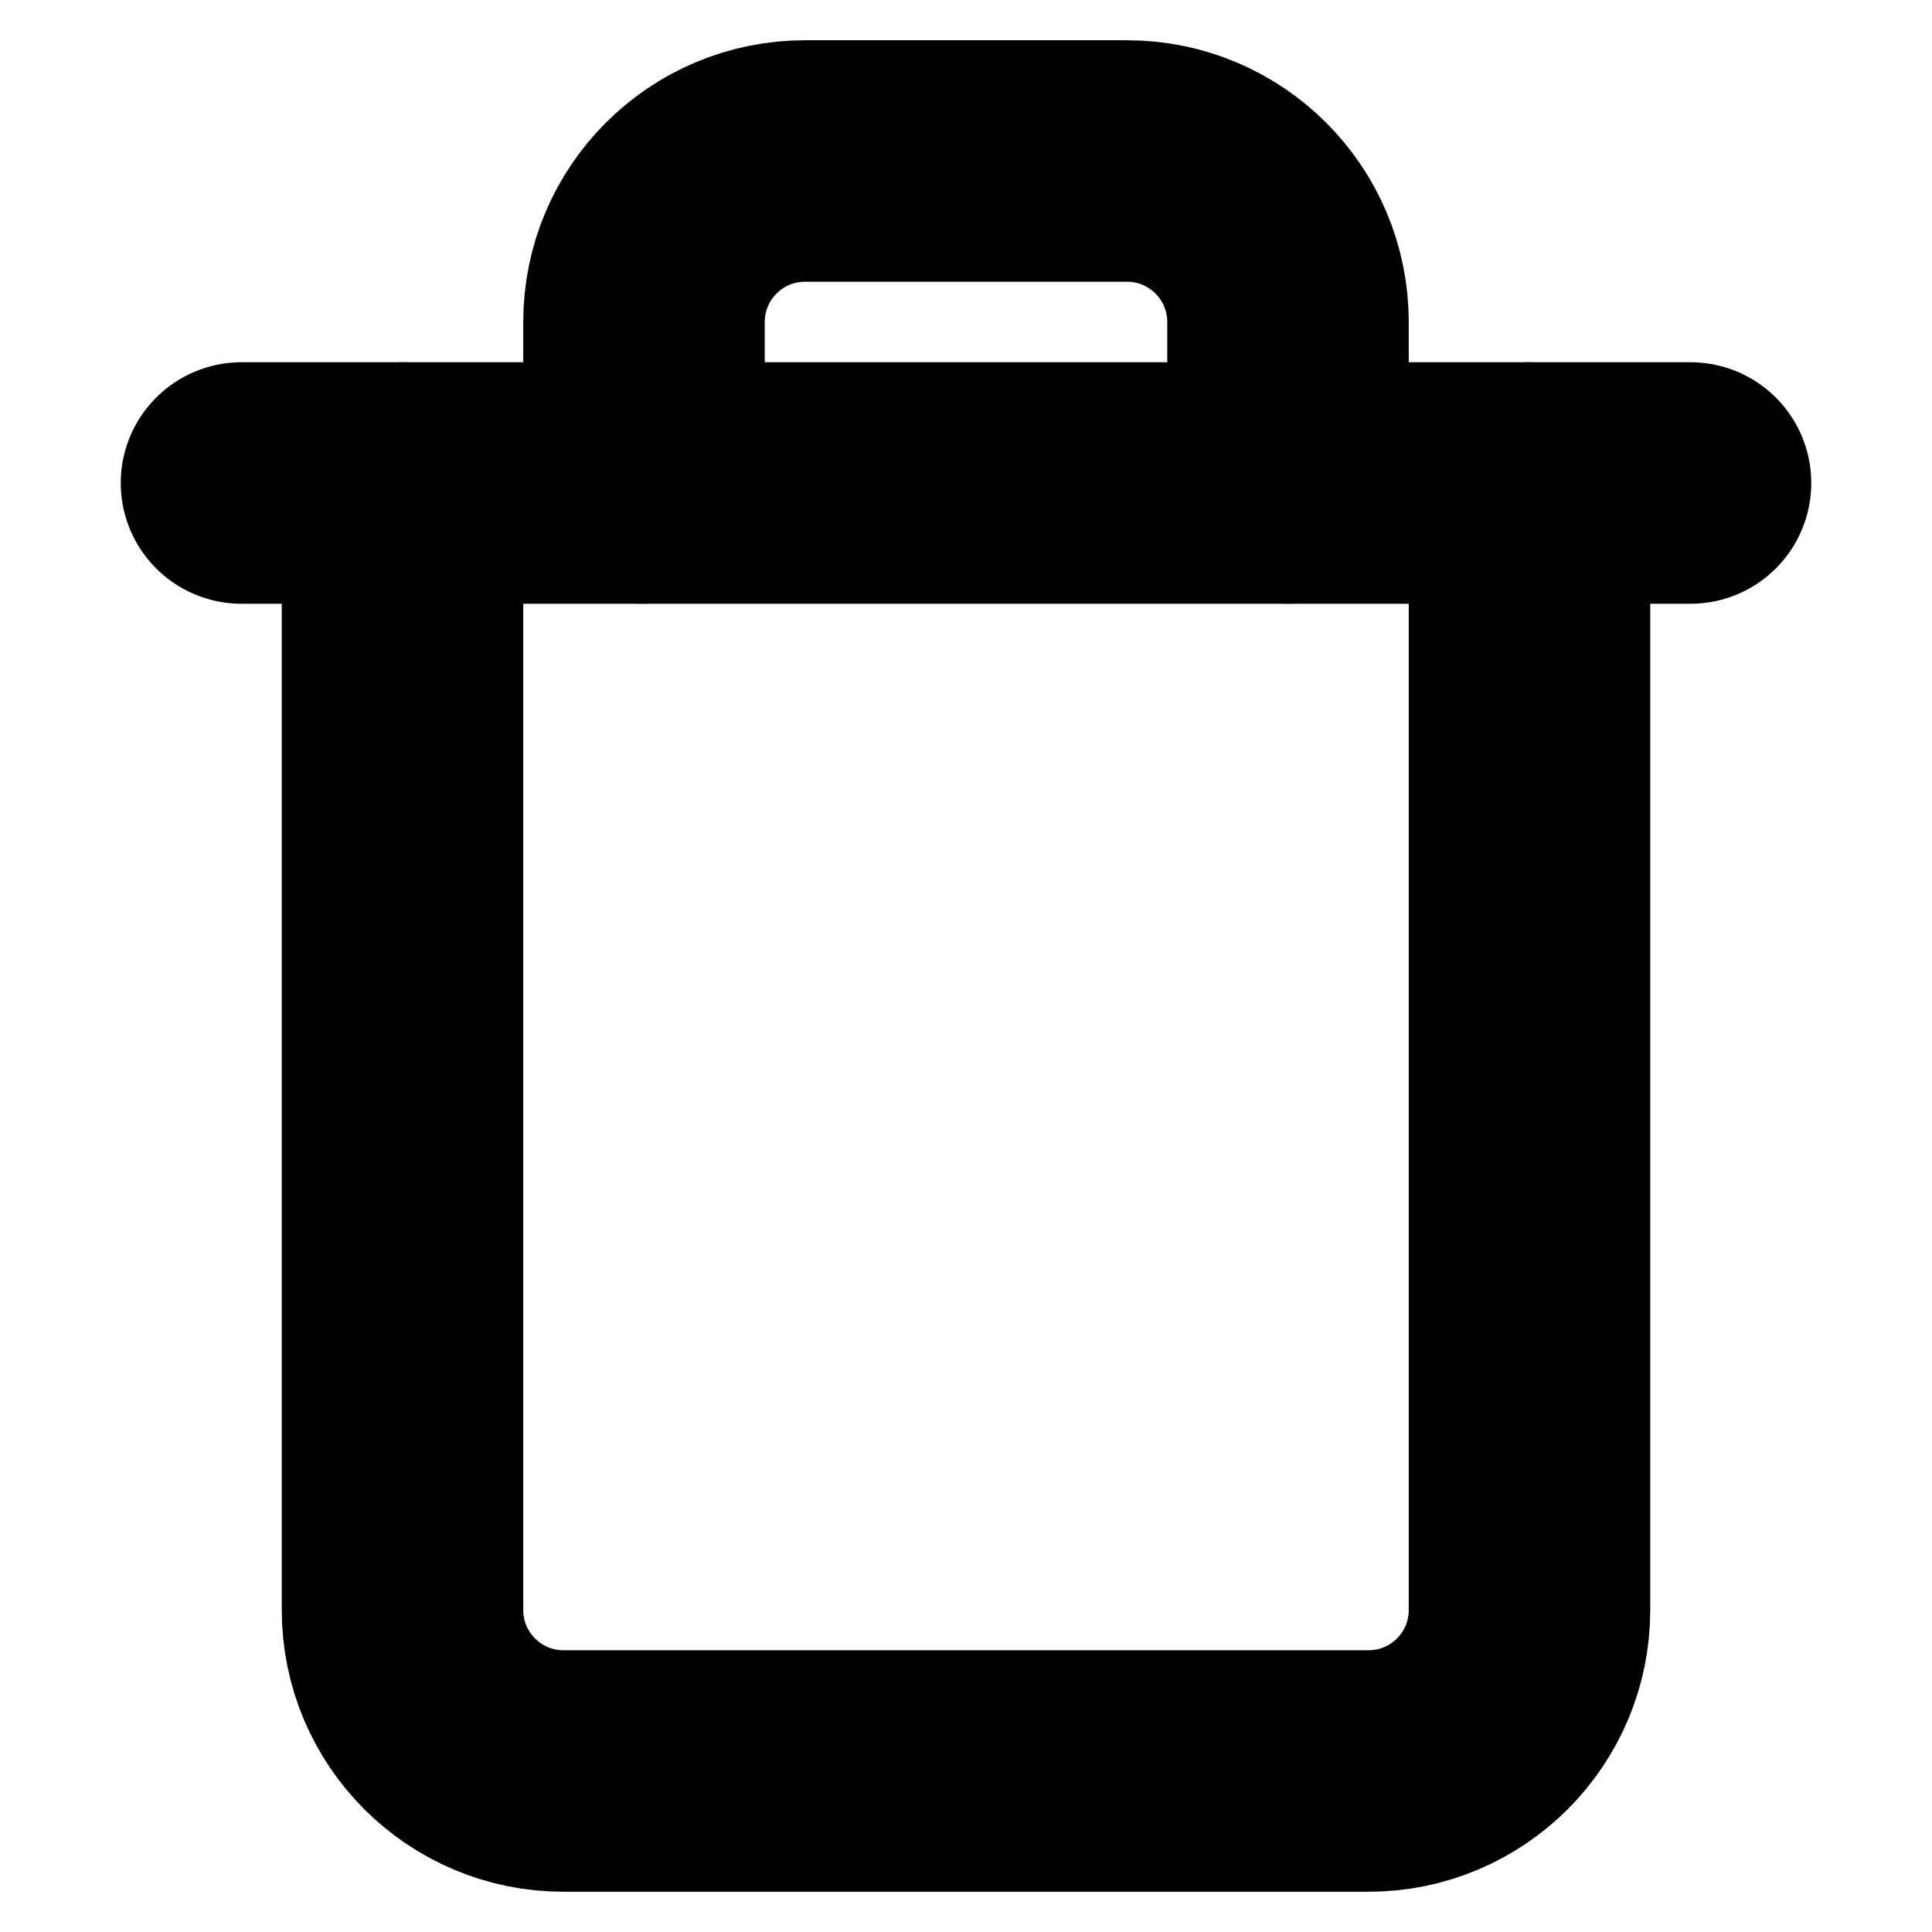
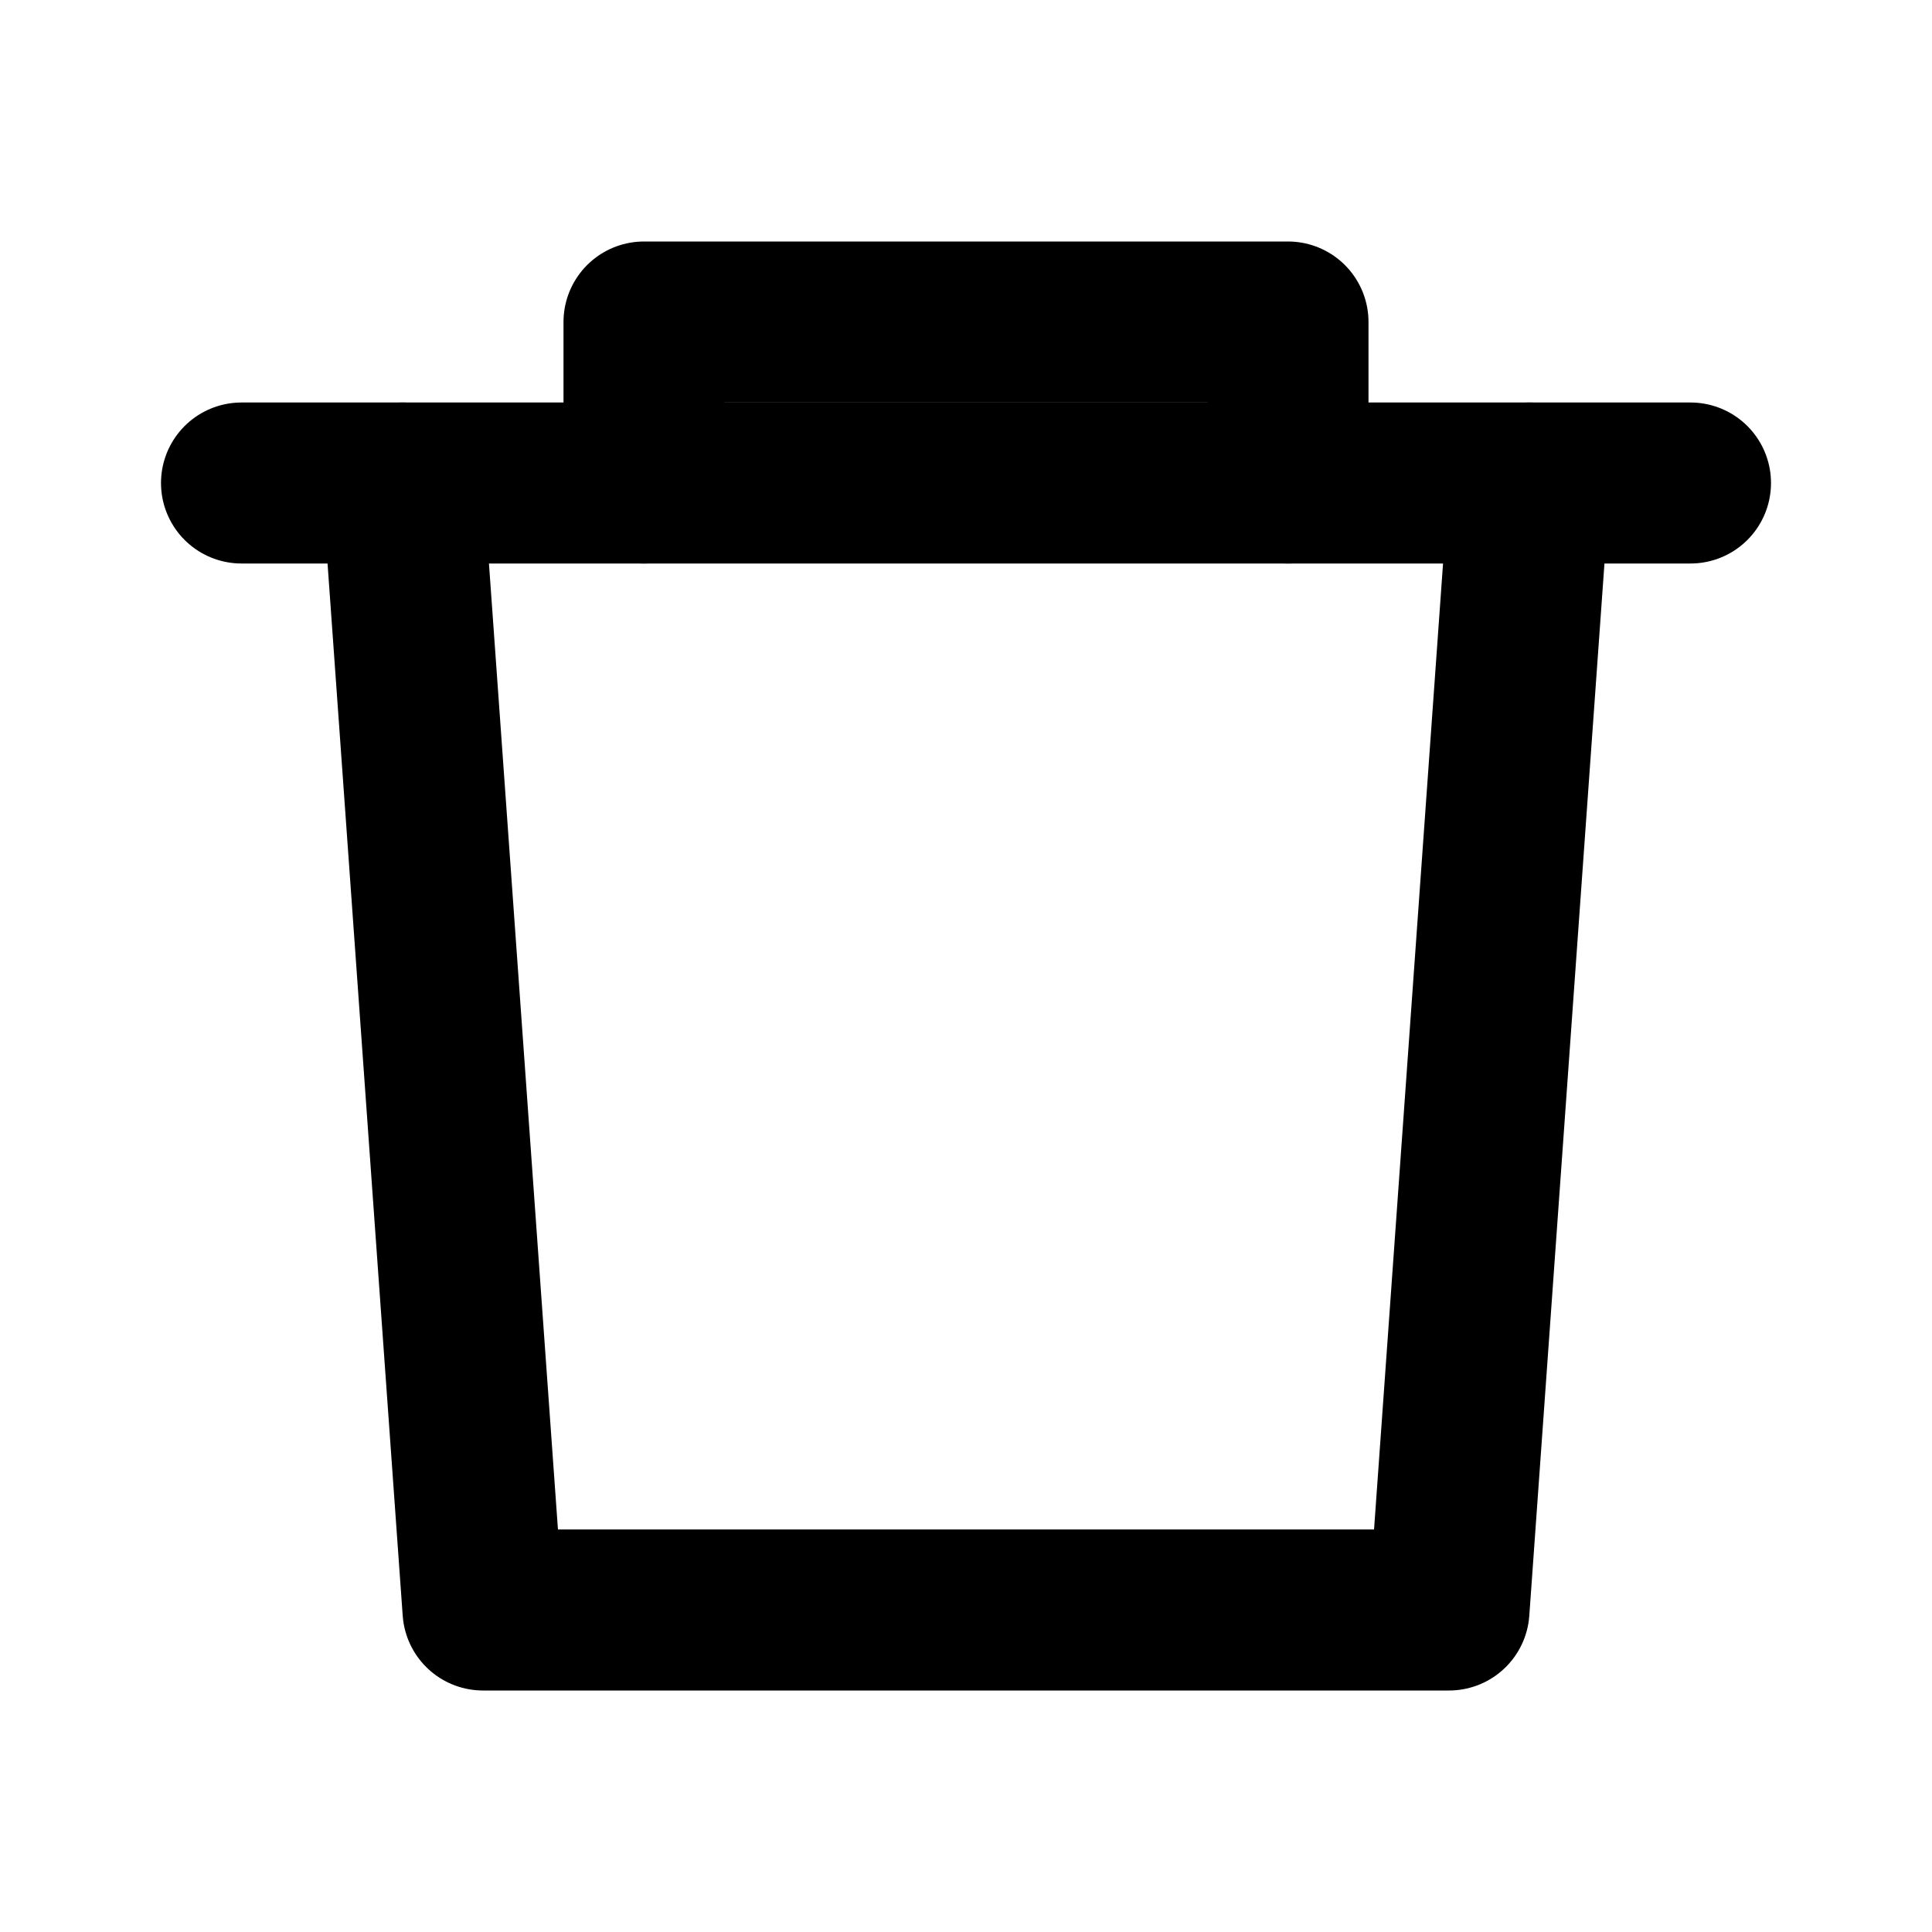
- <svg xmlns="http://www.w3.org/2000/svg" width="24" height="24" viewBox="0 0 24 24" fill="none" stroke="currentColor" stroke-width="3" stroke-linecap="round" stroke-linejoin="round" class="lucide lucide-trash-icon lucide-trash">
-   <path d="M19 6v14a2 2 0 0 1-2 2H7a2 2 0 0 1-2-2V6" />
+ <svg xmlns="http://www.w3.org/2000/svg" viewBox="0 0 24 24" fill="none" stroke="currentColor" stroke-width="2" stroke-linecap="round" stroke-linejoin="round">
  <path d="M3 6h18" />
-   <path d="M8 6V4a2 2 0 0 1 2-2h4a2 2 0 0 1 2 2v2" />
+   <path d="M8 6V4h8v2M19 6l-1 14H6L5 6" />
</svg>
